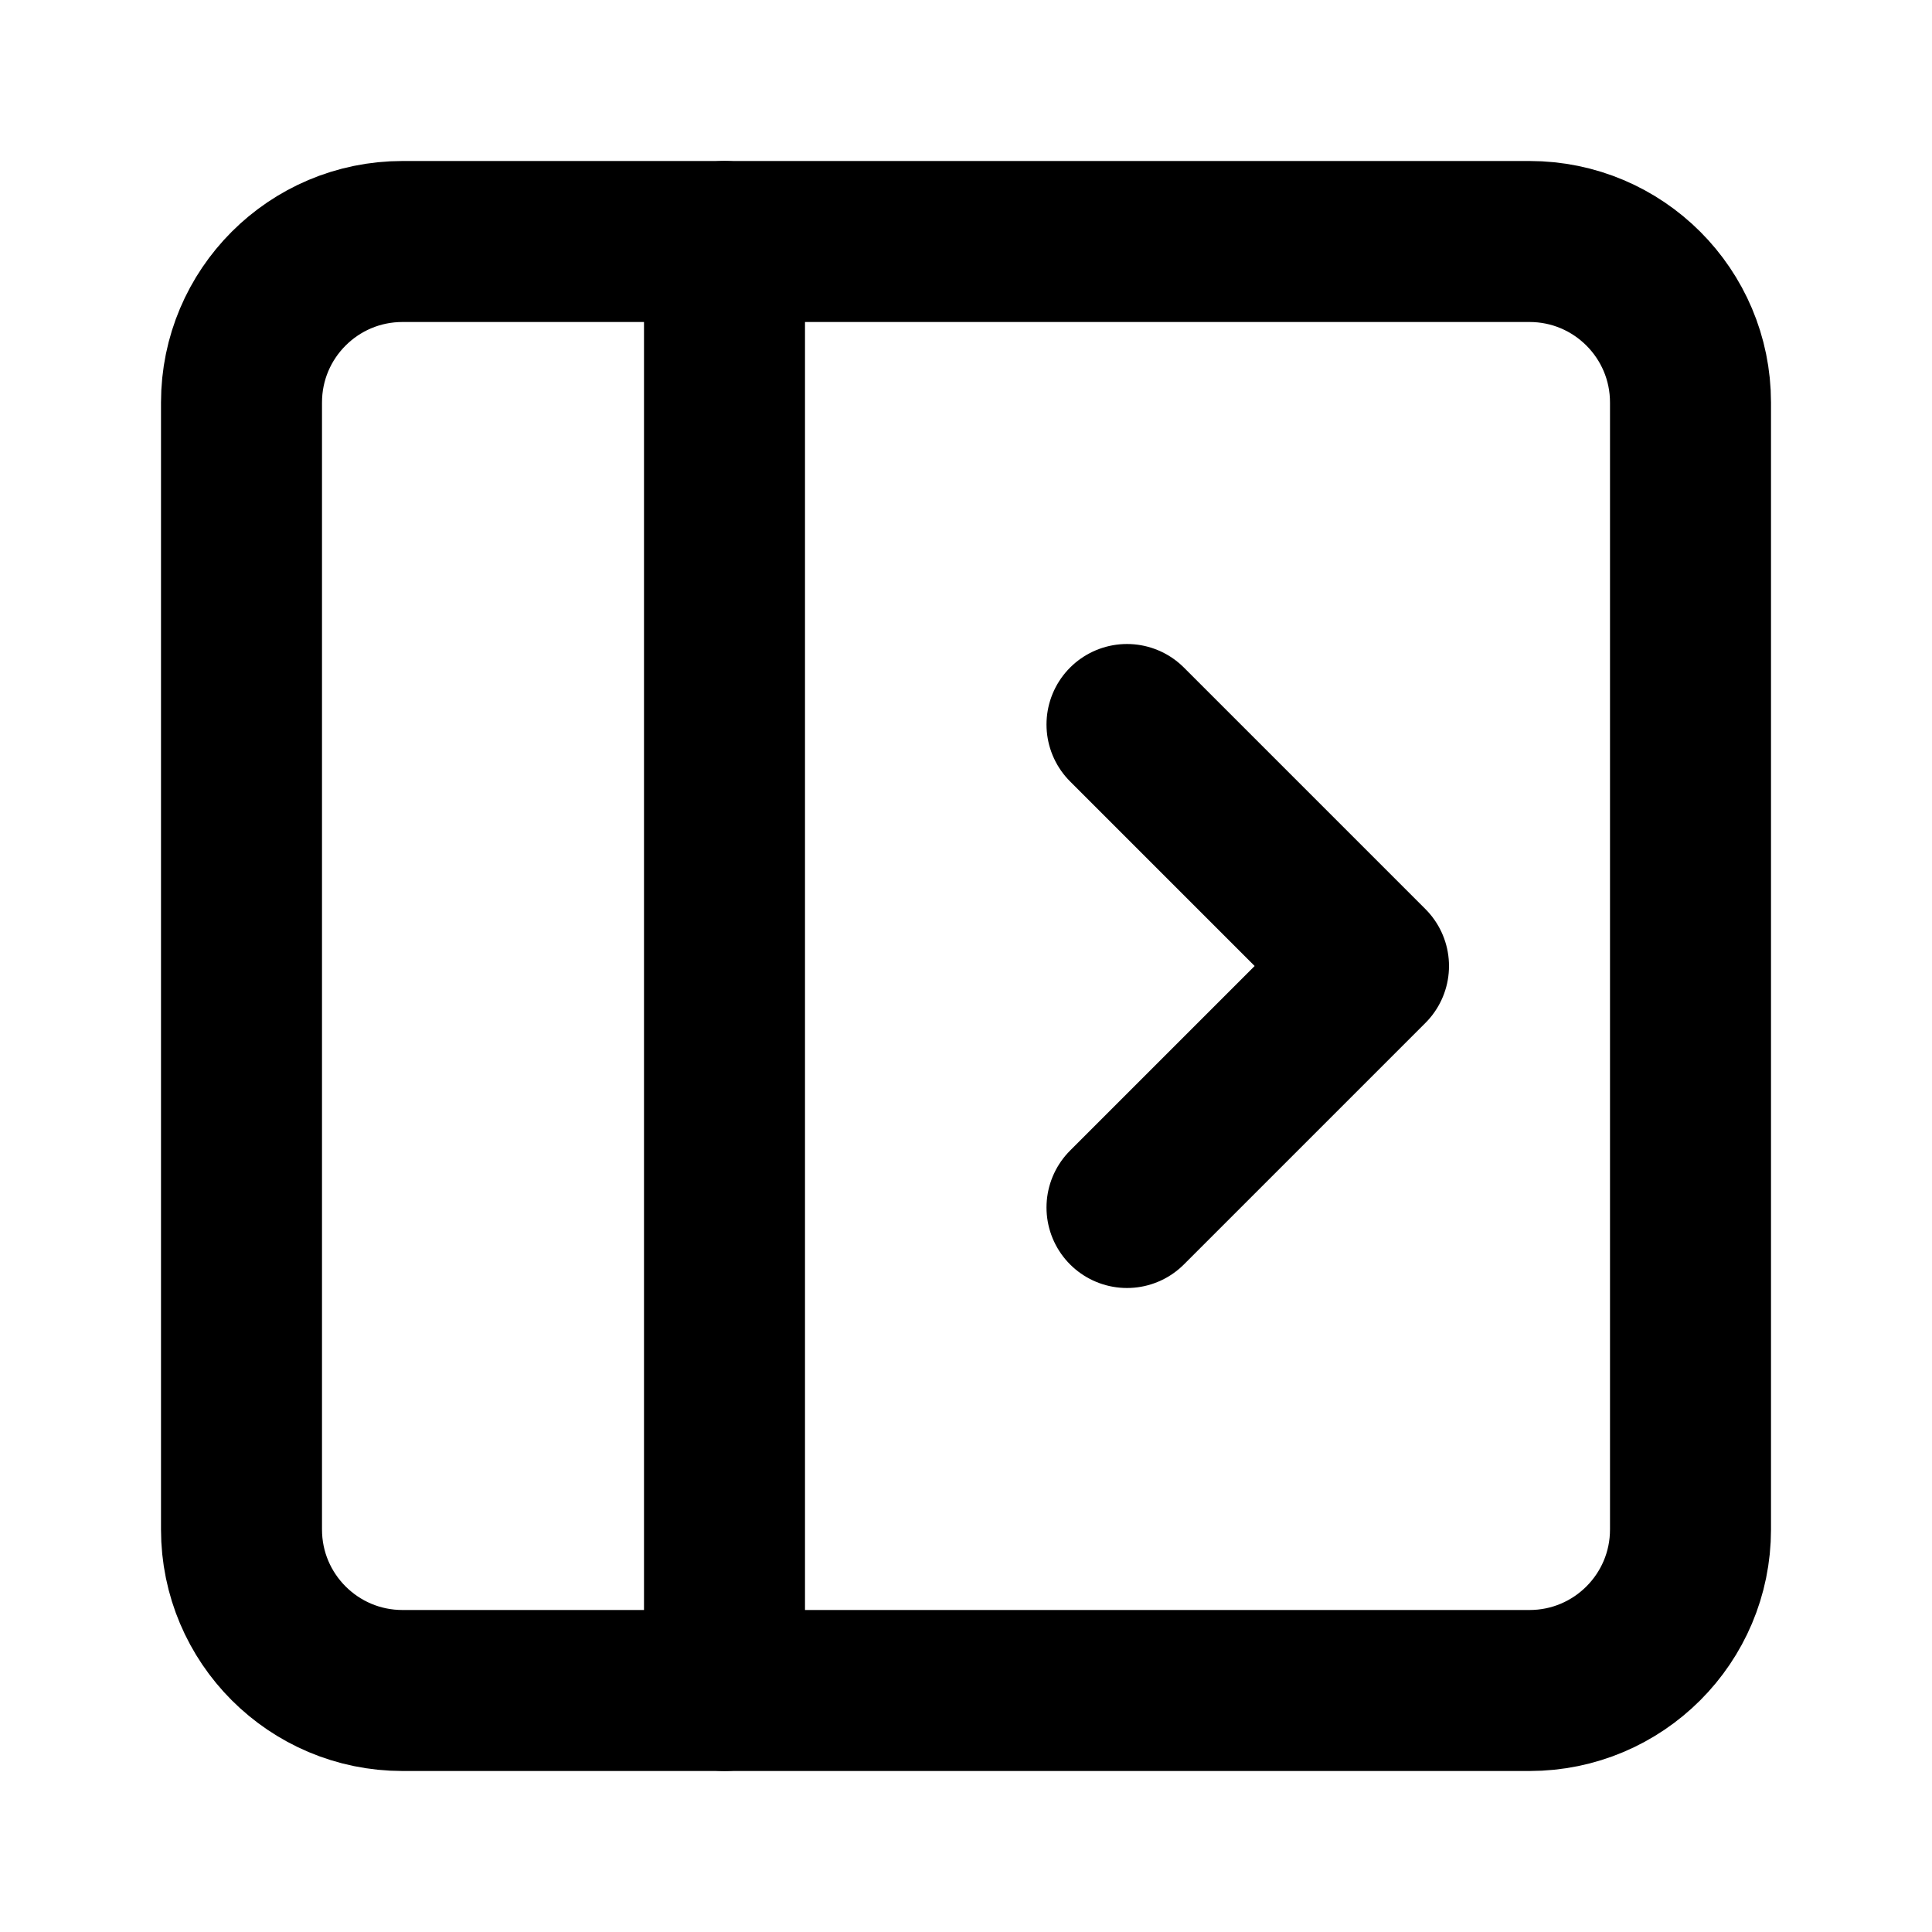
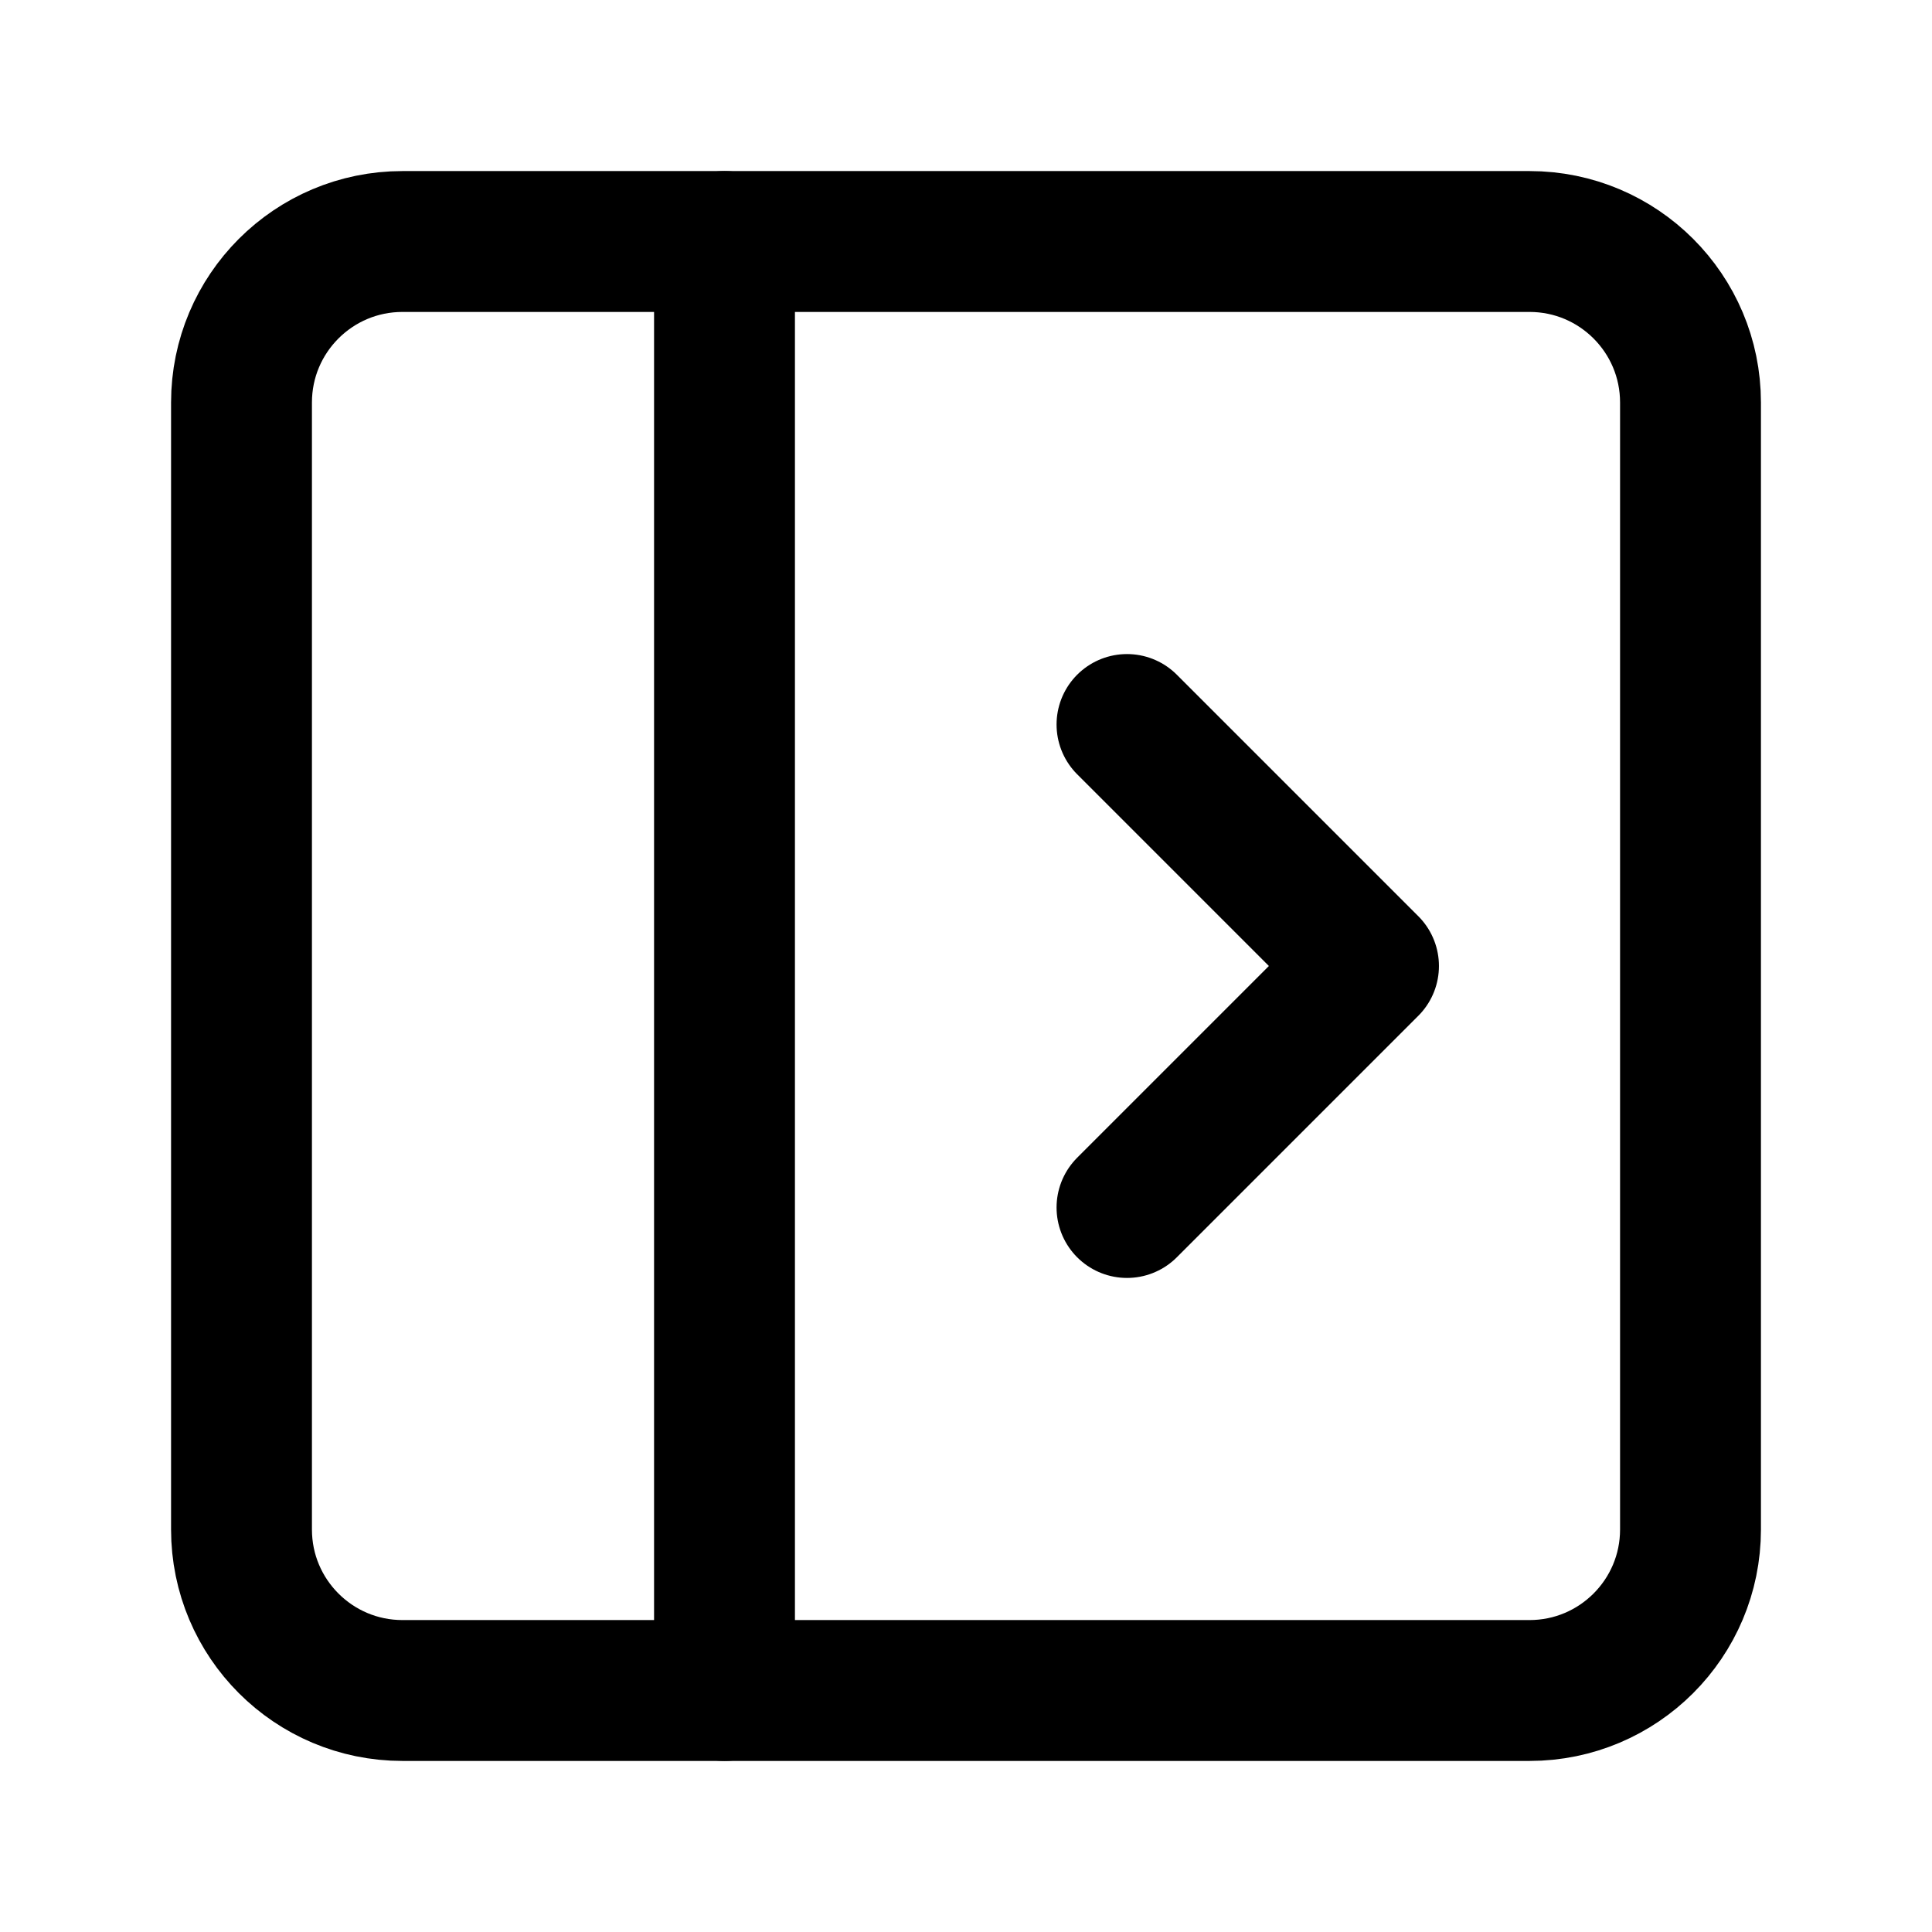
- <svg xmlns="http://www.w3.org/2000/svg" width="24" height="24" viewBox="0 0 24 24" fill="none" stroke="currentColor" stroke-width="2" stroke-linecap="round" stroke-linejoin="round">
+ <svg xmlns="http://www.w3.org/2000/svg" width="24" height="24" viewBox="0 0 24 24" fill="none" stroke="currentColor" stroke-width="1.75" stroke-linecap="round" stroke-linejoin="round">
  <rect width="18" height="18" x="3" y="3" rx="2" />
  <path d="M9 3v18" />
  <path d="m14 9 3 3-3 3" />
</svg>
